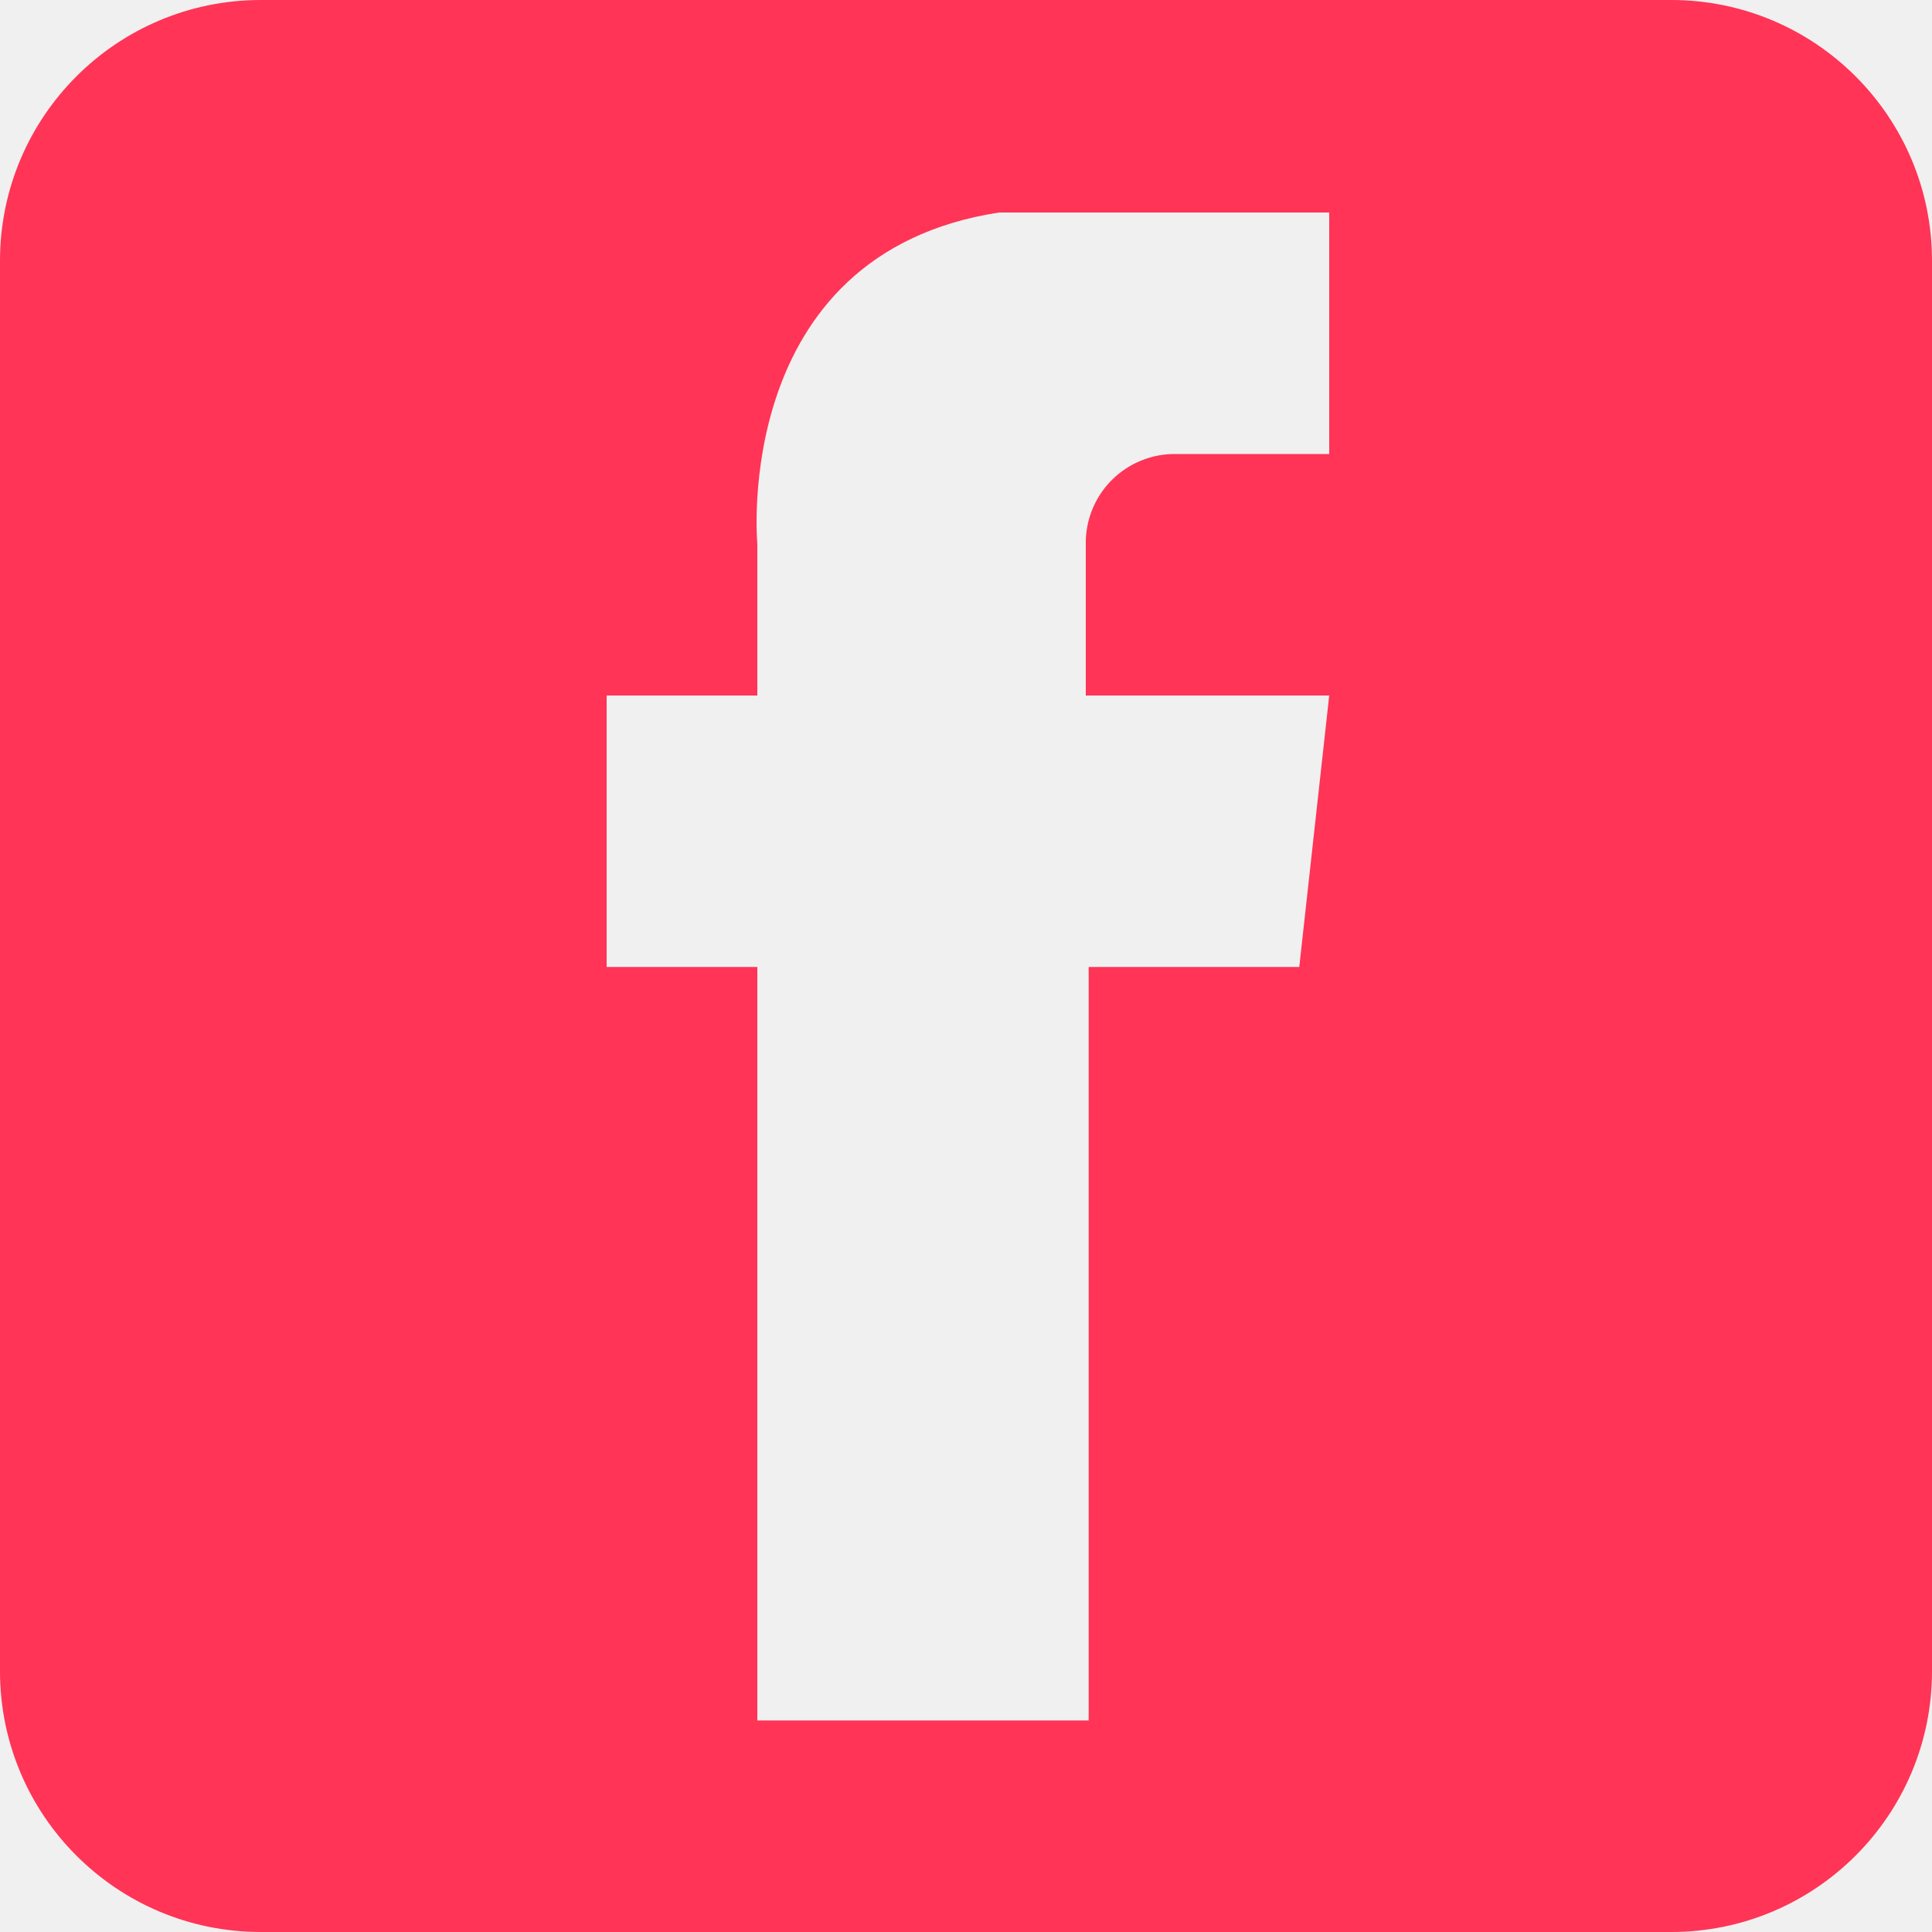
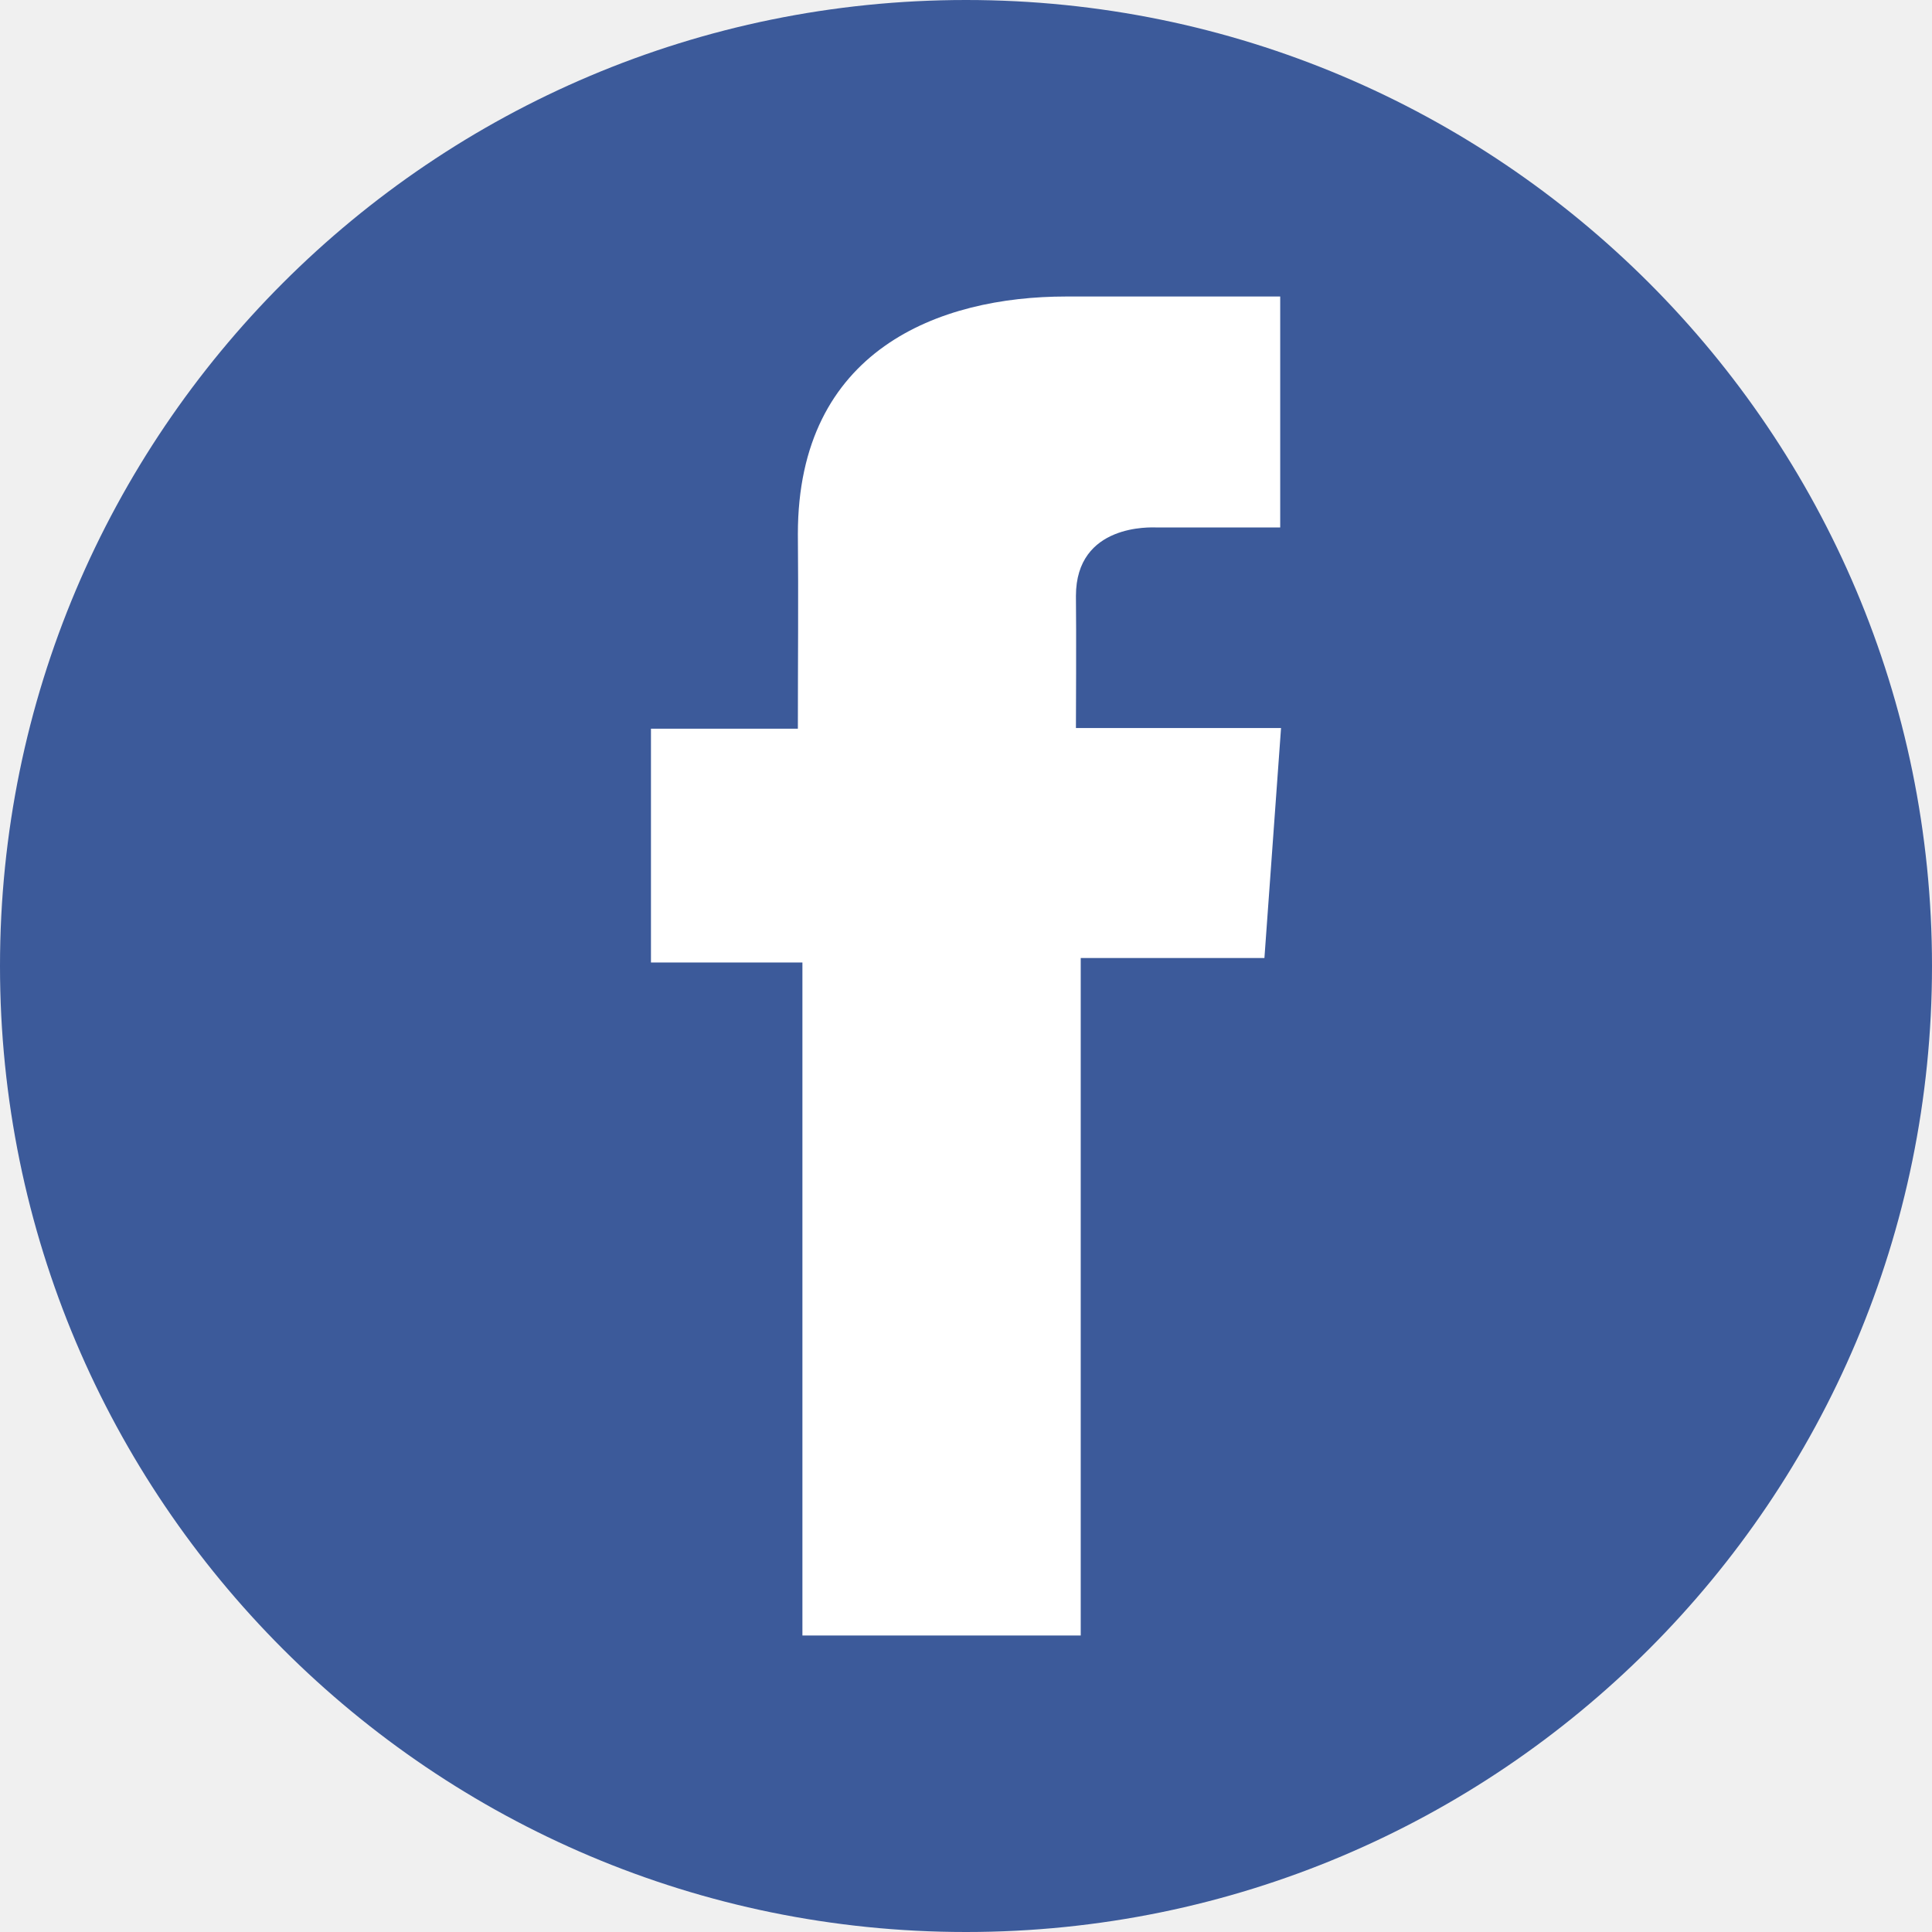
- <svg xmlns="http://www.w3.org/2000/svg" id="Layer_1" data-name="Layer 1" width="20" height="20" viewBox="0 0 20 20">
-   <defs>
-     <style>.cls-1{fill:#ff3456;}</style>
-   </defs>
-   <path class="cls-1" d="M292.54,364.87h-14.6a2.7,2.7,0,0,0-2.7,2.7v14.6a2.7,2.7,0,0,0,2.7,2.7h14.6a2.7,2.7,0,0,0,2.7-2.7v-14.6A2.7,2.7,0,0,0,292.54,364.87Zm-3.56,4.7h-1.56a0.92,0.92,0,0,0-.94.94v1.56H289l-0.31,2.81h-2.18v7.8h-3.43v-7.8h-1.56v-2.81h1.56V370.5s-0.28-3,2.5-3.43H289v2.5Z" transform="translate(-275.24 -364.87)" />
+ <svg xmlns="http://www.w3.org/2000/svg" version="1.1" id="Layer_1" x="0px" y="0px" width="589px" height="589px" viewBox="126.445 2.281 589 589" style="enable-background:new 126.445 2.281 589 589;" xml:space="preserve">
+   <g id="Layer_2">
+     <circle style="fill:#3C5A9A;" cx="420.945" cy="296.781" r="294.5" />
+   </g>
+   <g id="Icon">
+     <path style="fill:#FFFFFF;" d="M516.704,92.677c0,0-39.211,0-65.239,0c-38.715,0-81.777,16.283-81.777,72.402 c0.189,19.554,0,38.281,0,59.357H324.9v71.271h46.174v205.177h84.847V294.353h56.002l5.067-70.117h-62.531 c0,0,0.14-31.191,0-40.249c0-22.177,23.076-20.907,24.464-20.907c10.981,0,32.332,0.032,37.813,0V92.677H516.704z" />
+   </g>
</svg>
